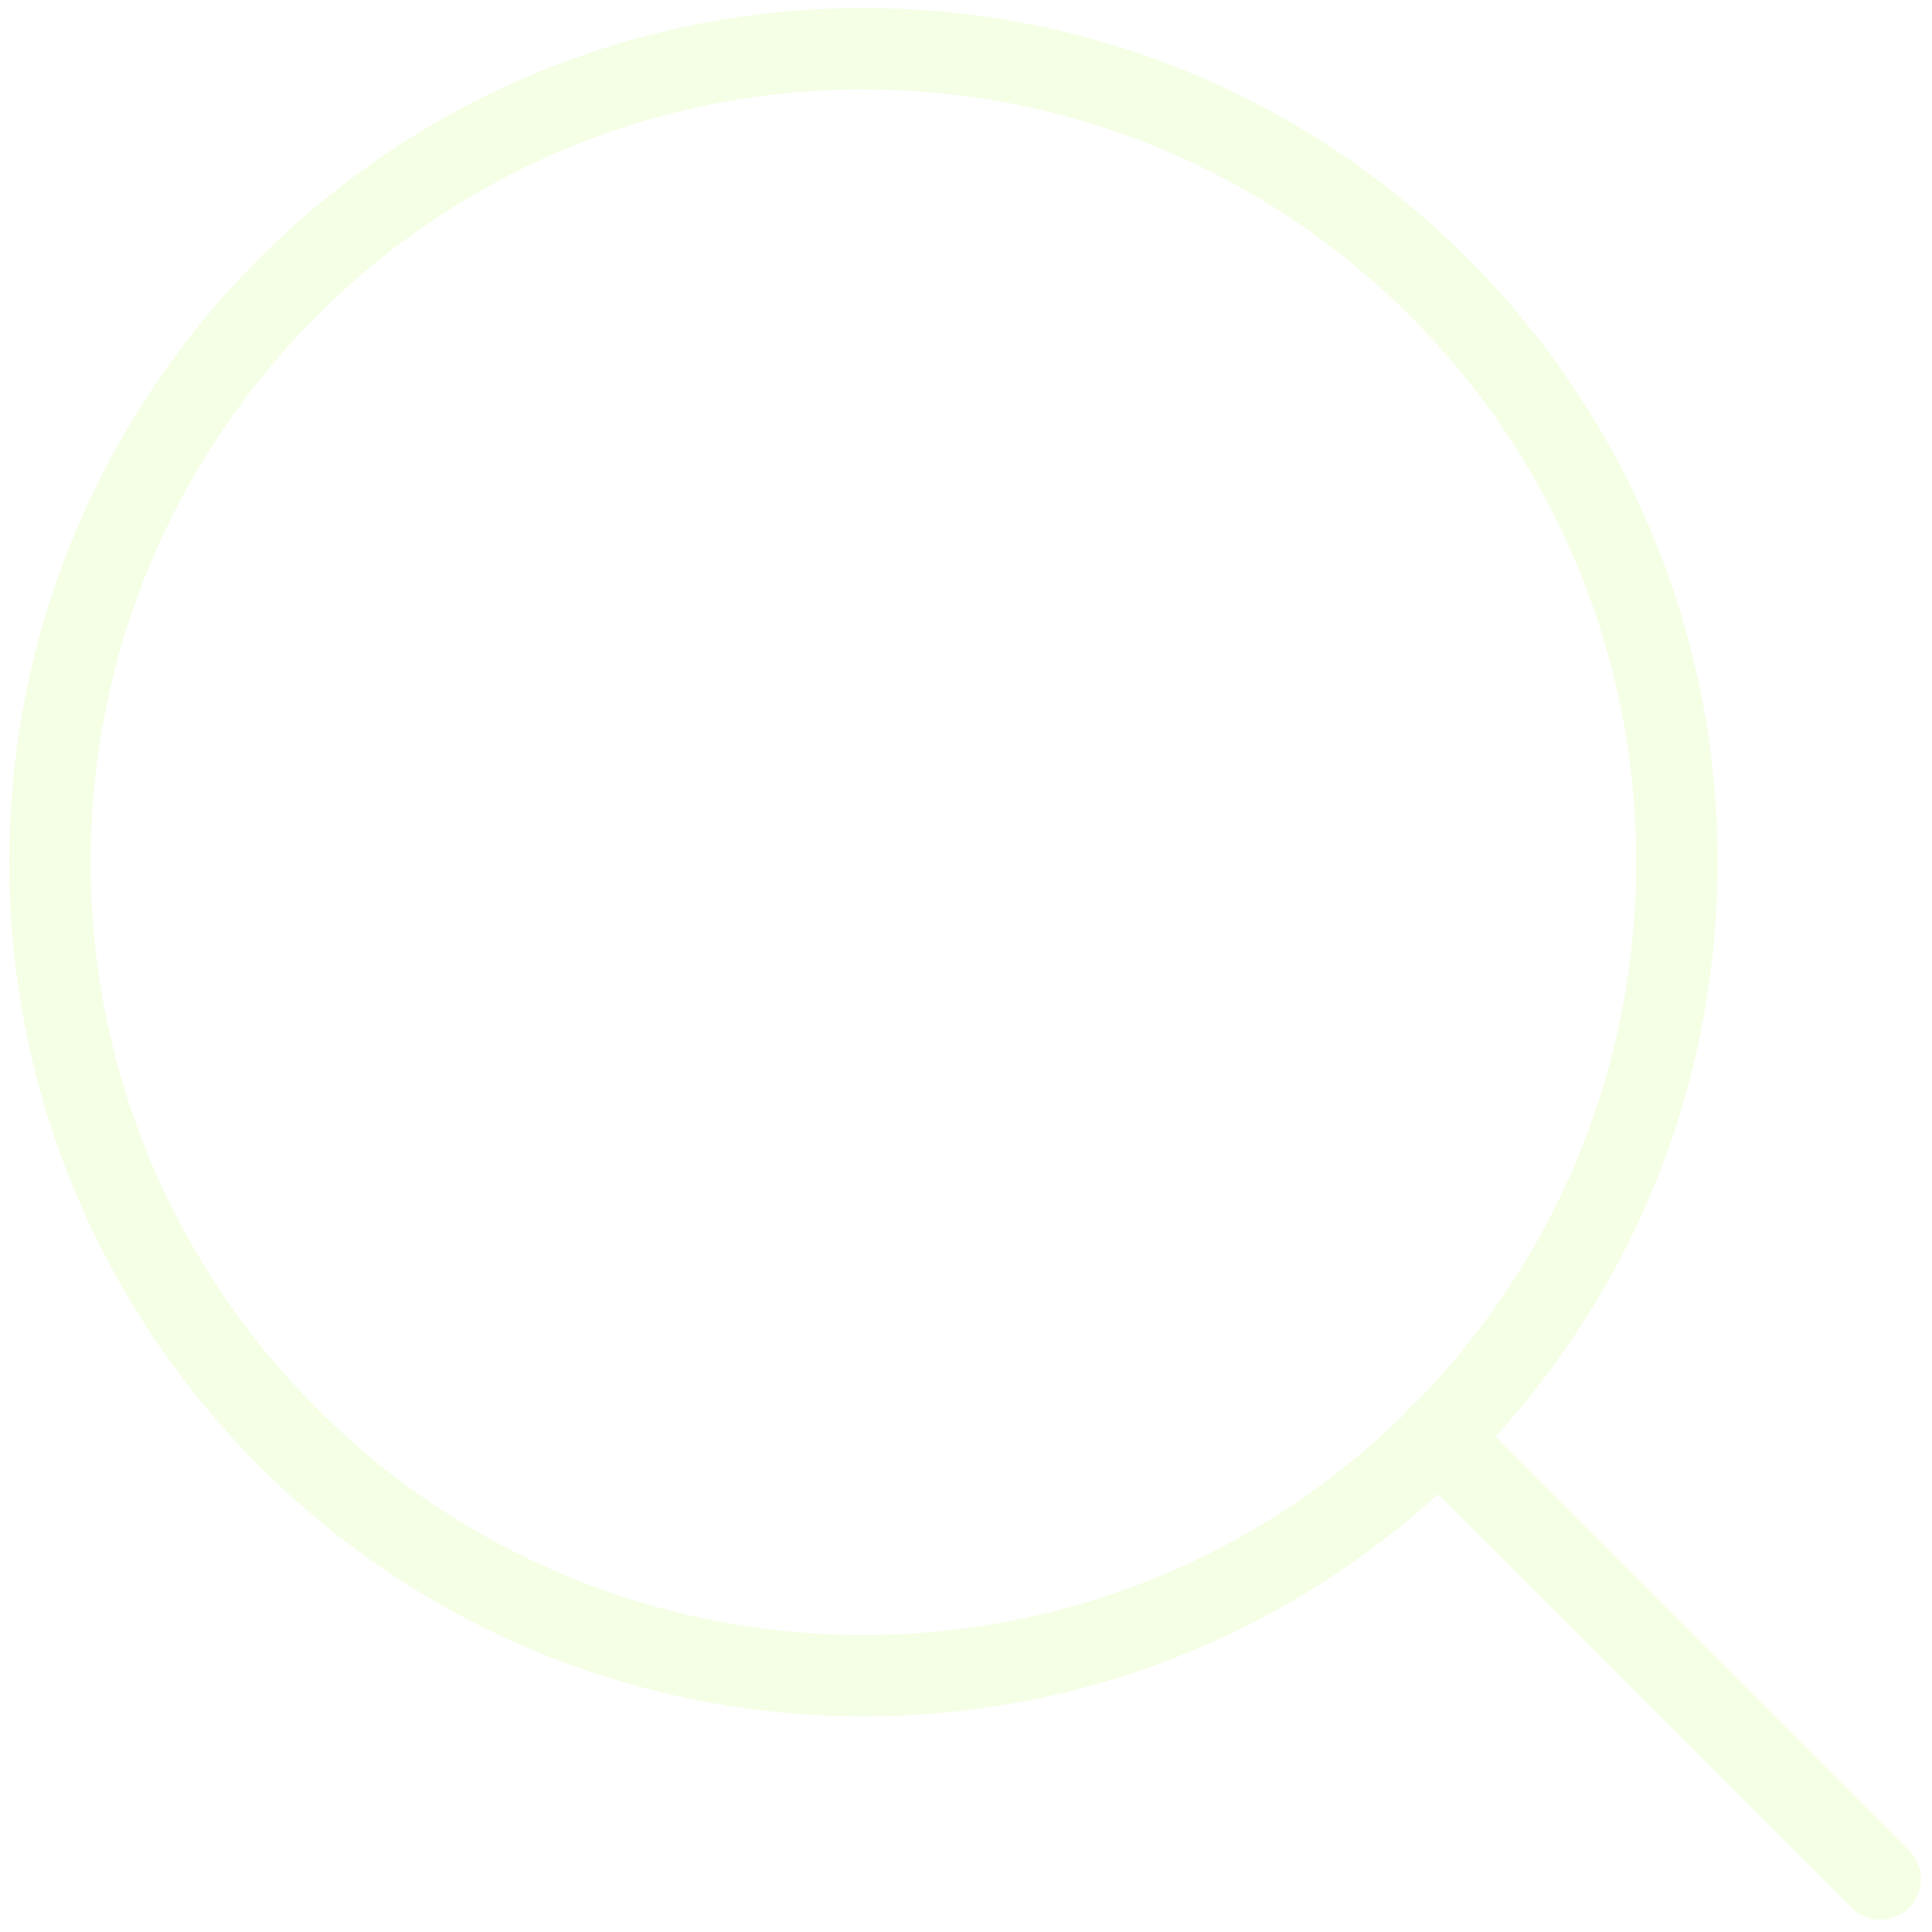
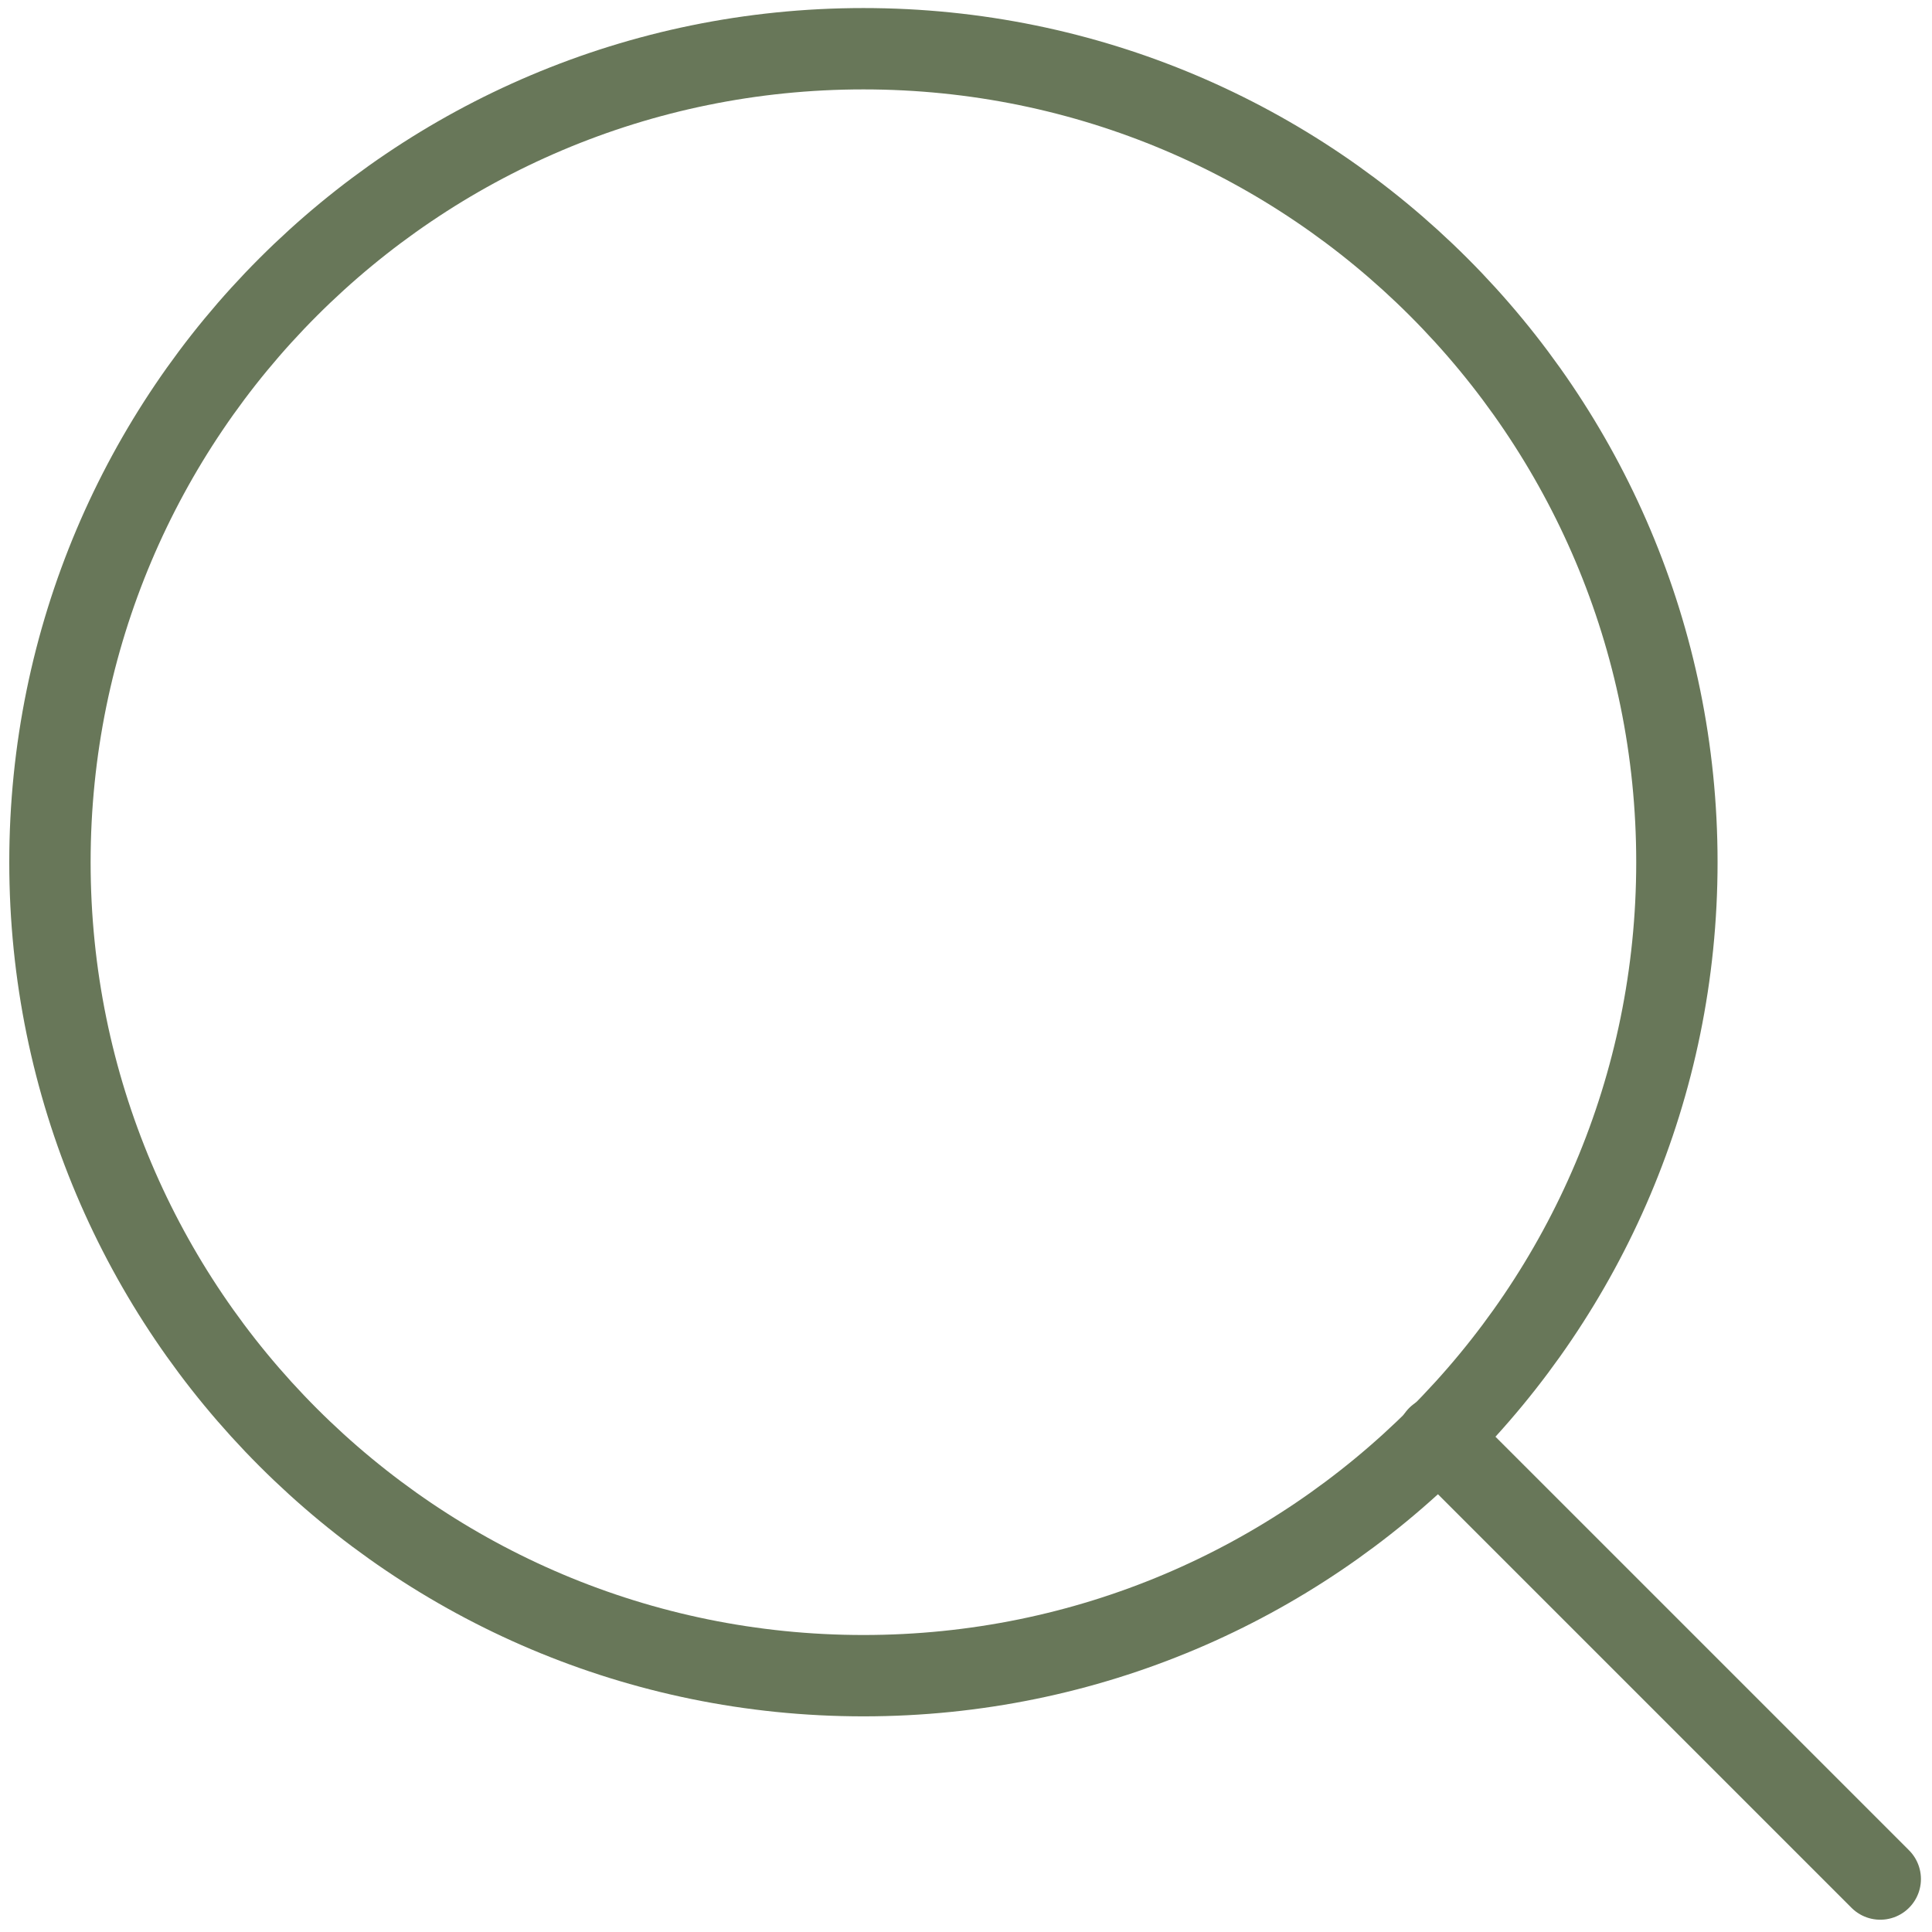
<svg xmlns="http://www.w3.org/2000/svg" width="95" height="95" viewBox="0 0 95 95" fill="none">
-   <path d="M42.456 82.396C64.547 82.396 82.456 64.487 82.456 42.396C82.456 20.305 64.547 2.396 42.456 2.396C20.364 2.396 2.456 20.305 2.456 42.396C2.456 64.487 20.364 82.396 42.456 82.396Z" stroke="#f4ffe5" stroke-width="4" stroke-linecap="round" stroke-linejoin="round" />
-   <path d="M92.456 92.396L70.706 70.646" stroke="#f4ffe5" stroke-width="4" stroke-linecap="round" stroke-linejoin="round" />
+   <path d="M42.456 82.396C64.547 82.396 82.456 64.487 82.456 42.396C82.456 20.305 64.547 2.396 42.456 2.396C20.364 2.396 2.456 20.305 2.456 42.396C2.456 64.487 20.364 82.396 42.456 82.396Z" stroke="#687759" stroke-width="4" stroke-linecap="round" stroke-linejoin="round" />
+   <path d="M92.456 92.396L70.706 70.646" stroke="#687759" stroke-width="4" stroke-linecap="round" stroke-linejoin="round" />
</svg>
